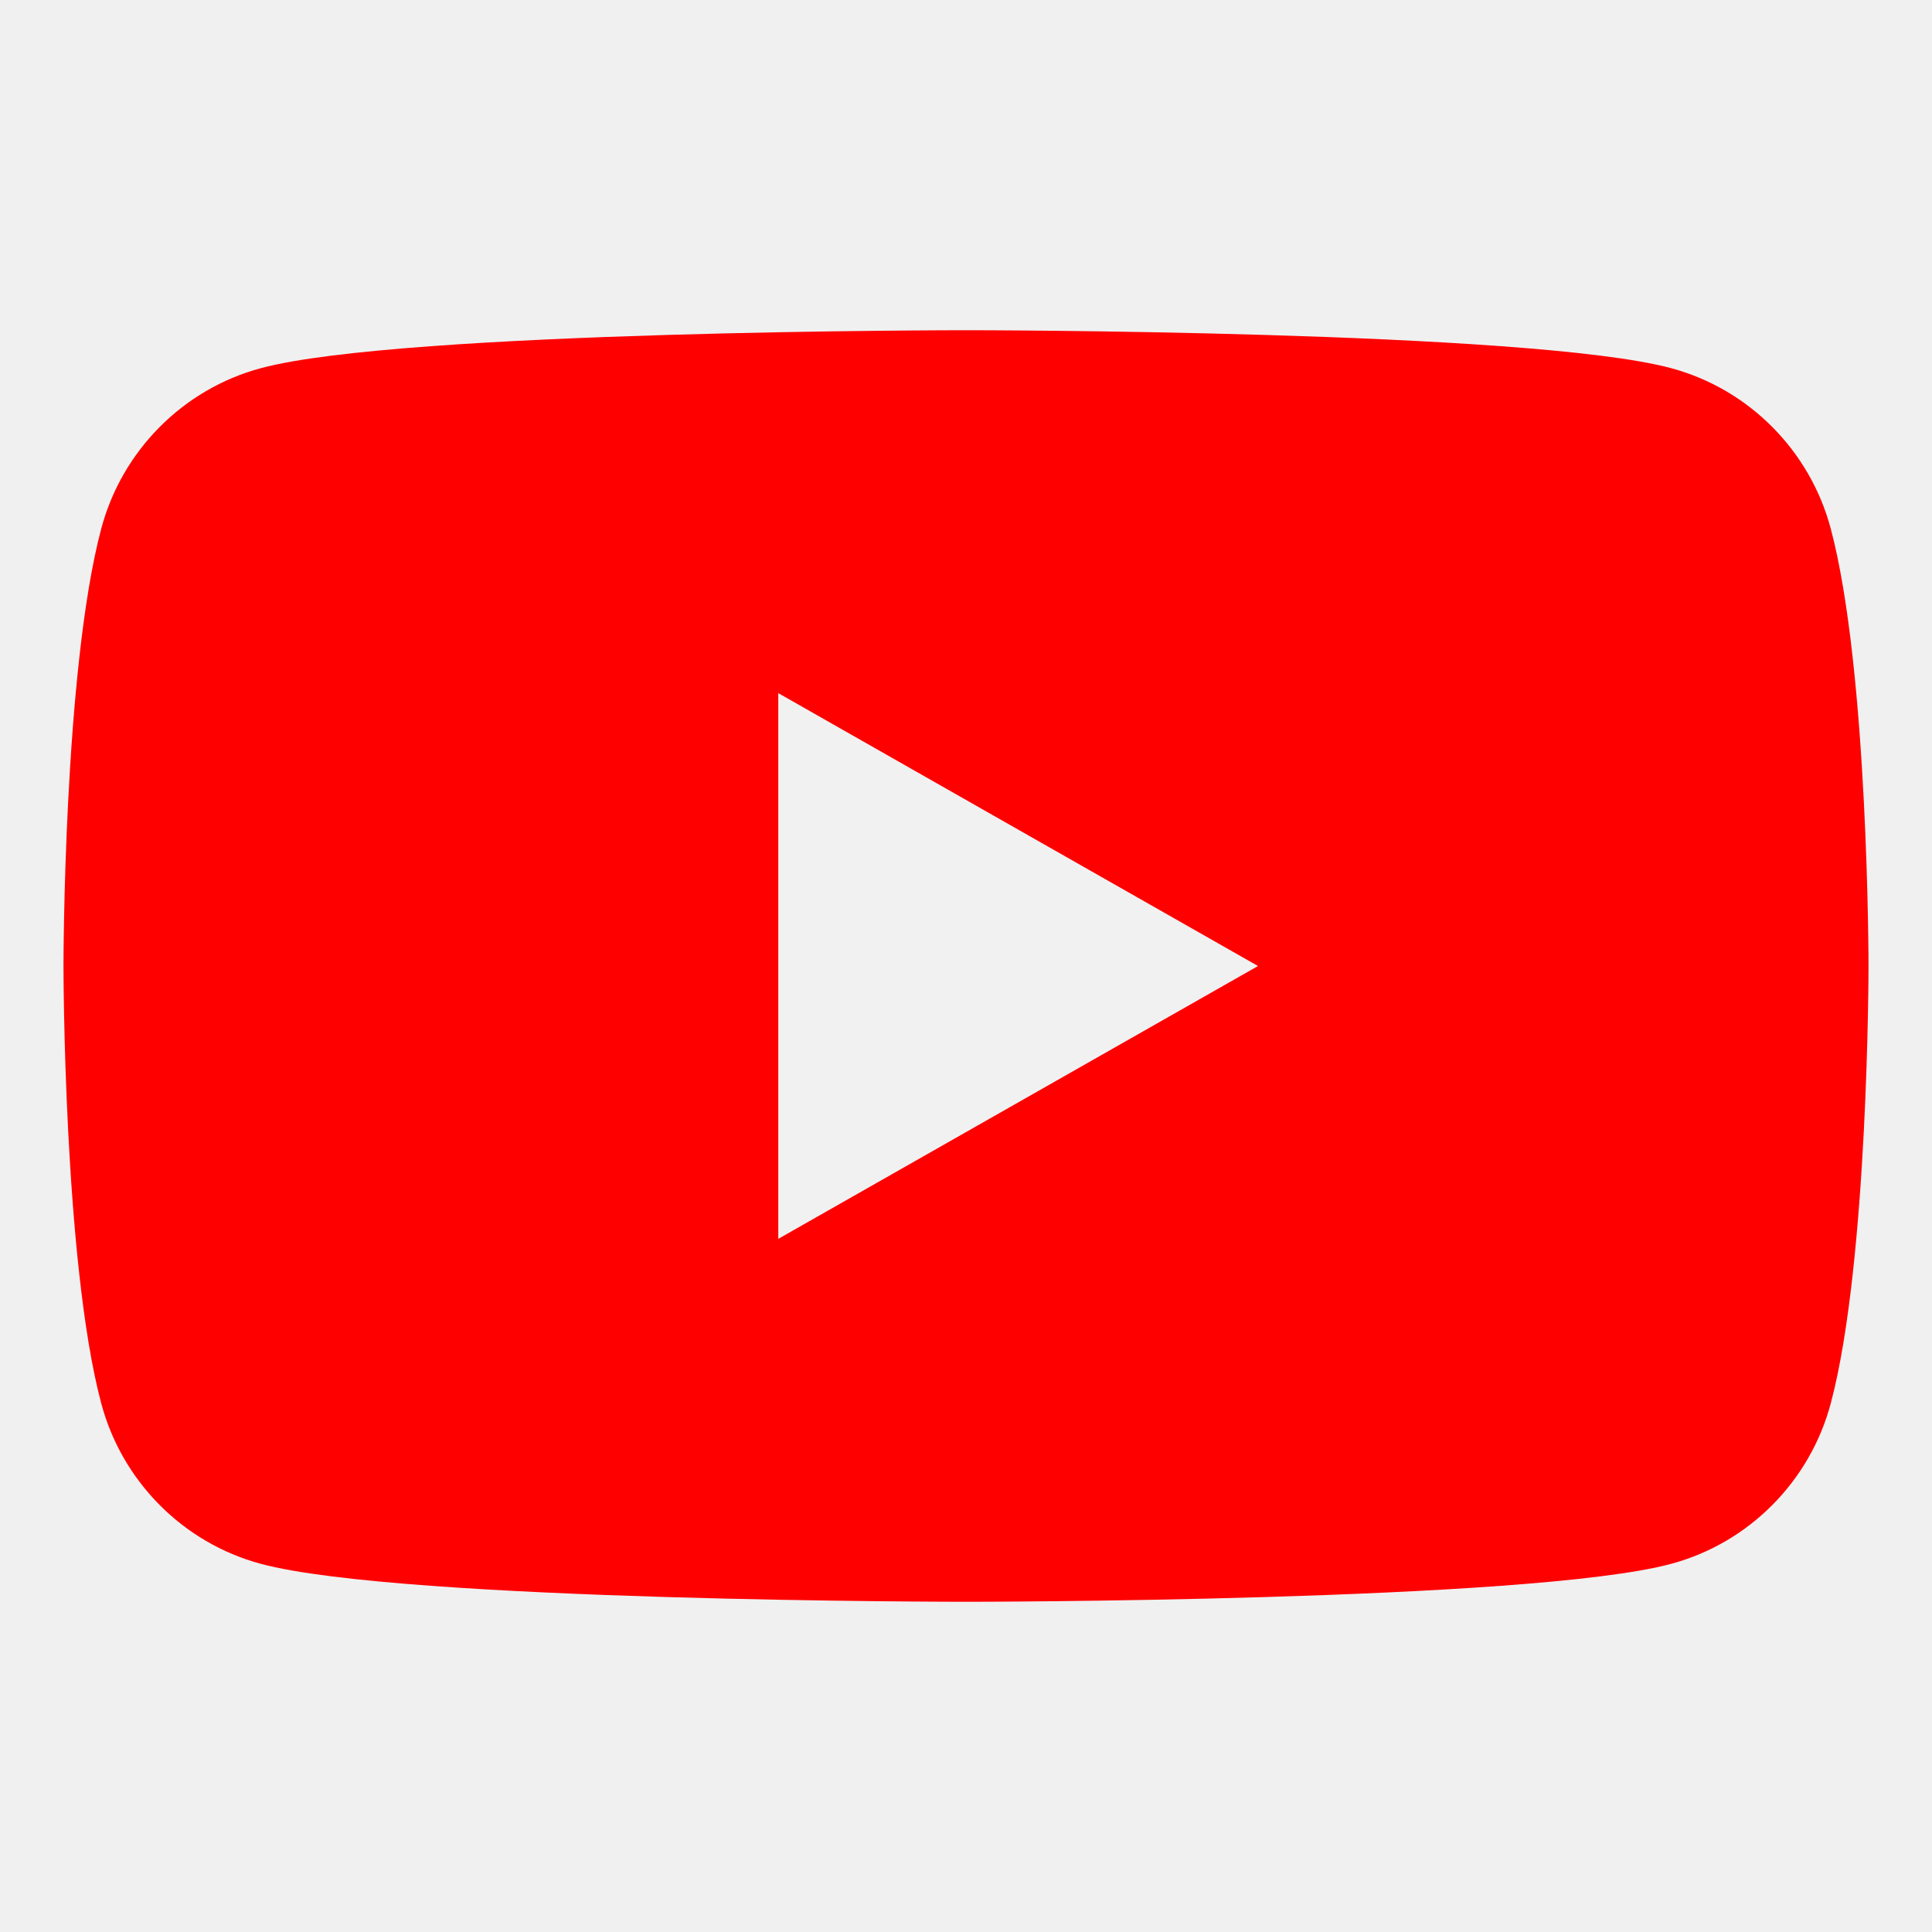
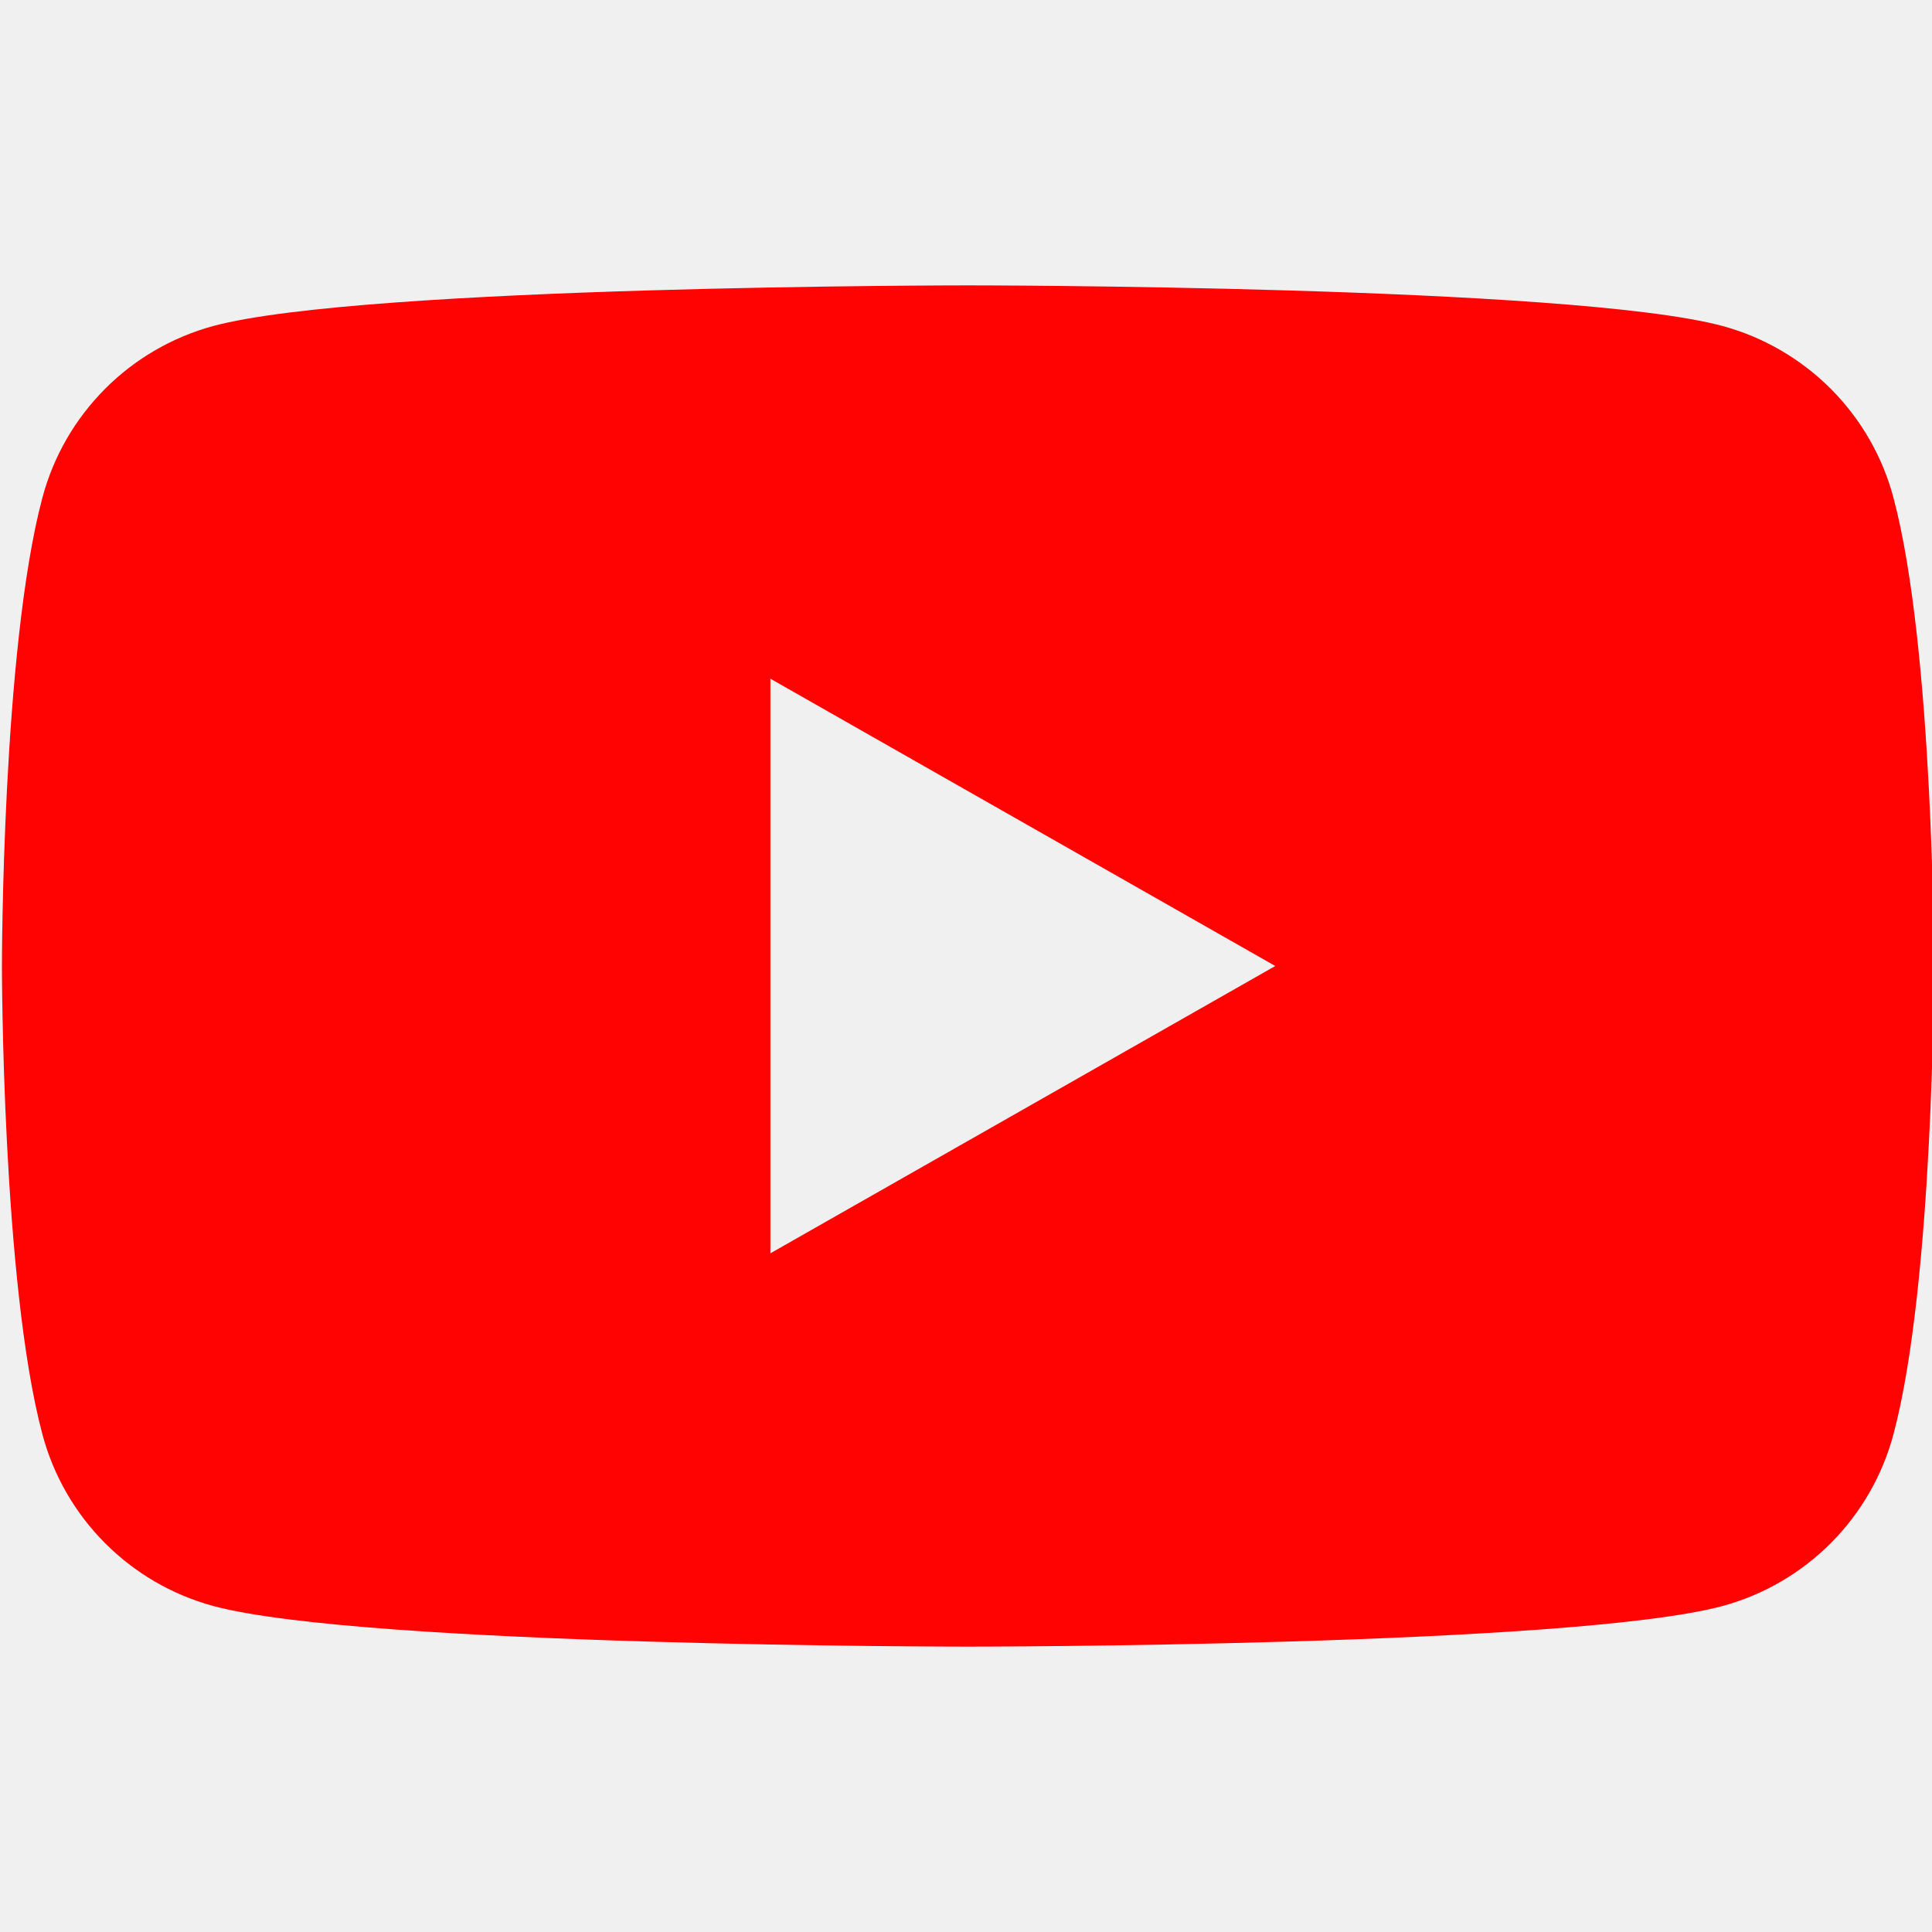
- <svg xmlns="http://www.w3.org/2000/svg" width="800px" height="800px" viewBox="0 0 100 100" version="1.1" xml:space="preserve">
-   <style type="text/css">
- 	.st0{fill:#FFFFFF;}
- 	.st1{fill:#F5BB41;}
- 	.st2{fill:#2167D1;}
- 	.st3{fill:#3D84F3;}
- 	.st4{fill:#4CA853;}
- 	.st5{fill:#398039;}
- 	.st6{fill:#D74F3F;}
- 	.st7{fill:#D43C89;}
- 	.st8{fill:#B2005F;}
- 	.st9{fill:none;stroke:#00clipRuleke-width:3;strokeLinecap:round;strokeLinejoin:round;stroke-miterlimit:10;}
- 	
- 		.st10{fillRule:evenodd;clipRule:evenodd;fill:none;stroke:#000000;strokeWidth:3;strokeLinecap:round;strokeLinejoin:round;stroke-miterlimit:10;}
- 	clipRule
- 		.st11{fillRule:evenoddclipRulee:evenodd;fill:none;stroke:#040404;strokeWidth:3;strokeLinecap:round;strokeLinejoin:round;stroke-miterlimit:10;}
- 	.st12{fillRule:evenodd;clip-rule:evenodd;}
- 	.st13{fillRule:evenodd;clip-rule:evenodd;fill:#040404;}
- 	.st14{fill:url(#SVGID_1_);}
- 	.st15{fill:url(#SVGID_2_);}
- 	.st16{fill:url(#SVGID_3_);}
- 	.st17{fill:url(#SVGID_4_);}
- 	.st18{fill:url(#SVGID_5_);}
- 	.st19{fill:url(#SVGID_6_);}
- 	.st20{fill:url(#SVGID_7_);}
- 	.st21{fill:url(#SVGID_8_);}
- 	.st22{fill:url(#SVGID_9_);}
- 	.st23{fill:url(#SVGID_10_);}
- 	.st24{fill:url(#SVGID_11_);}
- 	.st25{fill:url(#SVGID_12_);}
- 	.st26{fill:url(#SVGID_13_);}
- 	.st27{fill:url(#SVGID_14_);}
- 	.st28{fill:url(#SVGID_15_);}
- 	.st29{fill:url(#SVGID_16_);}
- 	.st30{fill:url(#SVGID_17_);}
- 	.st31{fill:url(#SVGID_18_);}
- 	.st32{fill:url(#SVGID_19_);}
- 	.st33{fill:url(#SVGID_20_);}
- 	.st34{fill:url(#SVGID_21_);}
- 	.st35{fill:url(#SVGID_22_);}
- 	.st36{fill:url(#SVGID_23_);}
- 	.st37{fill:url(#SVGID_24_);}
- 	.st38{fill:url(#SVGID_25_);}
- 	.st39{fill:url(#SVGID_26_);}
- 	.st40{fill:url(#SVGID_27_);}
- 	.st41{fill:url(#SVGID_28_);}
- 	.st42{fill:url(#SVGID_29_);}
- 	.st43{fill:url(#SVGID_30_);}
- 	.st44{fill:url(#SVGID_31_);}
- 	.st45{fill:url(#SVGID_32_);}
- 	.st46{fill:url(#SVGID_33_);}
- 	.st47{fill:url(#SVGID_34_);}
- 	.st48{fill:url(#SVGID_35_);}
- 	.st49{fill:url(#SVGID_36_);}
- 	.st50{fill:url(#SVGID_37_);}
- 	.st51{fill:url(#SVGID_38_);}
- 	.st52{fill:url(#SVGID_39_);}
- 	.st53{fill:url(#SVGID_40_);}
- 	.st54{fill:url(#SVGID_41_);}
- 	.st55{fill:url(#SVGID_42_);}
- 	.st56{fill:url(#SVGID_43_);}
- 	.st57{fill:url(#SVGID_44_);}
- 	.st58{fill:url(#SVGID_45_);}
- 	.st59{fill:#040404;}
- 	.st60{fill:url(#SVGID_46_);}
- 	.st61{fill:url(#SVGID_47_);}
- 	.st62{fill:url(#SVGID_48_);}
- 	.st63{fill:url(#SVGID_49_);}
- 	.st64{fill:url(#SVGID_50_);}
- 	.st65{fill:url(#SVGID_51_);}
- 	.st66{fill:url(#SVGID_52_);}
- 	.st67{fill:url(#SVGID_53_);}
- 	.st68{fill:url(#SVGID_54_);}
- 	.st69{fill:url(#SVGID_55_);}
- 	.st70{fill:url(#SVGID_56_);}
- 	.st71{fill:url(#SVGID_57_);}
- 	.st72{fill:url(#SVGID_58_);}
- 	.st73{fill:url(#SVGID_59_);}
- 	.st74{fill:url(#SVGID_60_);}
- 	.st75{fill:url(#SVGID_61_);}
- 	.st76{fill:url(#SVGID_62_);}
- 	.st77{fill:none;stroke:#000000;strokeWidth:3;stroke-miterlimit:10;}
- 	.st78{fill:none;stroke:#FFFFFF;stroke-miterlimit:10;}
- 	.st79{fill:#4BC9FF;}
- 	.st80{fill:#5500DD;}
- 	.st81{fill:#FF3A00;}
- 	.st82{fill:#E6162D;}
- 	.st83{fill:#F1F1F1;}
- 	.st84{fill:#FF9933;}
- 	.st85{fill:#B92B27;}
- 	.st86{fill:#00ACED;}
- 	.st87{fill:#BD2125;}
- 	.st88{fill:#1877F2;}
- 	.st89{fill:#6665D2;}
- 	.st90{fill:#CE3056;}
- 	.st91{fill:#5BB381;}
- 	.st92{fill:#61C3EC;}
- 	.st93{fill:#E4B34B;}
- 	.st94{fill:#181EF2;}
- 	.st95{fill:#FF0000;}
- 	.st96{fill:#FE466C;}
- 	.st97{fill:#FA4778;}clipRule
- 	.st98{fill:#FF7700;}
- 	.st99{fillRule:evenodd;clip-rule:evenodd;fill:#1F6BF6;}
- 	.st100{fill:#520094;}
- 	.st101{fill:#4477E8;}
- 	.st102{fill:#3D1D1C;}
- 	.st103{fill:#FFE812;}
- 	.st104{fill:#344356;}clipRule
- 	.st105{fill:#00CC76;}
- 	.st106{fillRule:evenodd;clip-rule:evenodd;fill:#345E90;}
- 	.st107{fill:#1F65D8;}clipRule
- 	.st108{fill:#EB3587;}
- 	.st109{fillRule:evenodd;clip-rule:evenodd;fill:#603A88;}
- 	.st110{fill:#E3CE99;}
- 	.st111{fill:#783AF9;}
- 	.st112{fill:#FF515E;}
- 	.st113{fill:#FF4906;}
- 	.st114{fill:#503227;}
- 	.st115{fill:#4C7BD9;}
- 	.st116{fill:#69C9D0;}
- 	.st117{fill:#1B92D1;}
- 	.st118{fill:#EB4F4A;}
- 	.st119{fill:#513728;}clipRule
- 	.st120{fill:#FF6600;}
- 	.st121{fillRule:evenodd;clip-rule:evenodd;fill:#B61438;}
- 	.st122{fill:#FFFC00;}
- 	.st123{fill:#141414;}clipRule
- 	.st124{fill:#94D137;}clipRule
- 	.st125{fillRule:evenodd;clip-rule:evenodd;fill:#F1F1F1;}
- 	.st126{fillRule:evenodd;clip-rule:evenodd;fill:#66E066;}
- 	.st127{fill:#2D8CFF;}
- 	.st128{fill:#F1A300;}
- 	.st129{fill:#4BA2F2;}
- 	.st130{fill:#1A5099;}clipRule
- 	.st131{fill:#EE6060;}
- 	.st132{fillRule:evenodd;clip-rule:evenodd;fill:#F48120;}
- 	.st133{fill:#222222;}
- 	.st134{fill:url(#SVGID_63_);}
- 	.st135{fill:#0077B5;}
- 	.st136{fill:#FFCC00;}
- 	.st137{fill:#EB3352;}
- 	.st138{fill:#F9D265;}
- 	.st139{fill:#F5B955;}
- 	.st140{fill:#DD2A7B;}
- 	.st141{fill:#66E066;}
- 	.st142{fill:#EB4E00;}
- 	.st143{fill:#FFC794;}
- 	.st144{fill:#B5332A;}
- 	.st145{fill:#4E85EB;}
- 	.st146{fill:#58A45C;}
- 	.st147{fill:#F2BC42;}
- 	.st148{fill:#D85040;}
- 	.st149{fill:#464EB8;}
- 	.st150{fill:#7B83EB;}
- </style>
-   <g id="Layer_1" />
-   <g id="Layer_2">
-     <g>
-       <path class="st95" d="M94.761,27.369c-1.075-4.045-4.24-7.231-8.26-8.312C79.216,17.092,50,17.092,50,17.092    s-29.216,0-36.501,1.965c-4.02,1.081-7.186,4.267-8.26,8.312C3.286,34.702,3.286,50,3.286,50s0,15.298,1.952,22.631    c1.074,4.045,4.24,7.231,8.26,8.312C20.784,82.908,50,82.908,50,82.908s29.216,0,36.502-1.965c4.02-1.082,7.185-4.267,8.26-8.312    C96.714,65.298,96.714,50,96.714,50S96.714,34.702,94.761,27.369z" />
-       <g>
-         <polygon class="st83" points="40.284,35.877 40.284,64.123 65.114,50.001    " />
-       </g>
-     </g>
-   </g>
+ <svg xmlns="http://www.w3.org/2000/svg" viewBox="0 0 24 24" width="24" height="24" class="main-grid-item-icon" fill="none">
+   <path clip-rule="evenodd" d="M22.747 4.834c.372.375.64.84.775 1.351.502 1.885.502 5.815.502 5.815s0 3.93-.502 5.815A3.017 3.017 0 0 1 21.4 19.95c-1.876.505-9.376.505-9.376.505s-7.5 0-9.376-.505a3.016 3.016 0 0 1-2.122-2.135C.024 15.93.024 12 .024 12s0-3.93.502-5.815A3.016 3.016 0 0 1 2.648 4.05c1.876-.505 9.376-.505 9.376-.505s7.5 0 9.376.505c.51.139.974.41 1.347.784ZM15.842 12 9.57 8.431v7.138L15.842 12Z" fill="#FF0302" fill-rule="evenodd" />
</svg>
